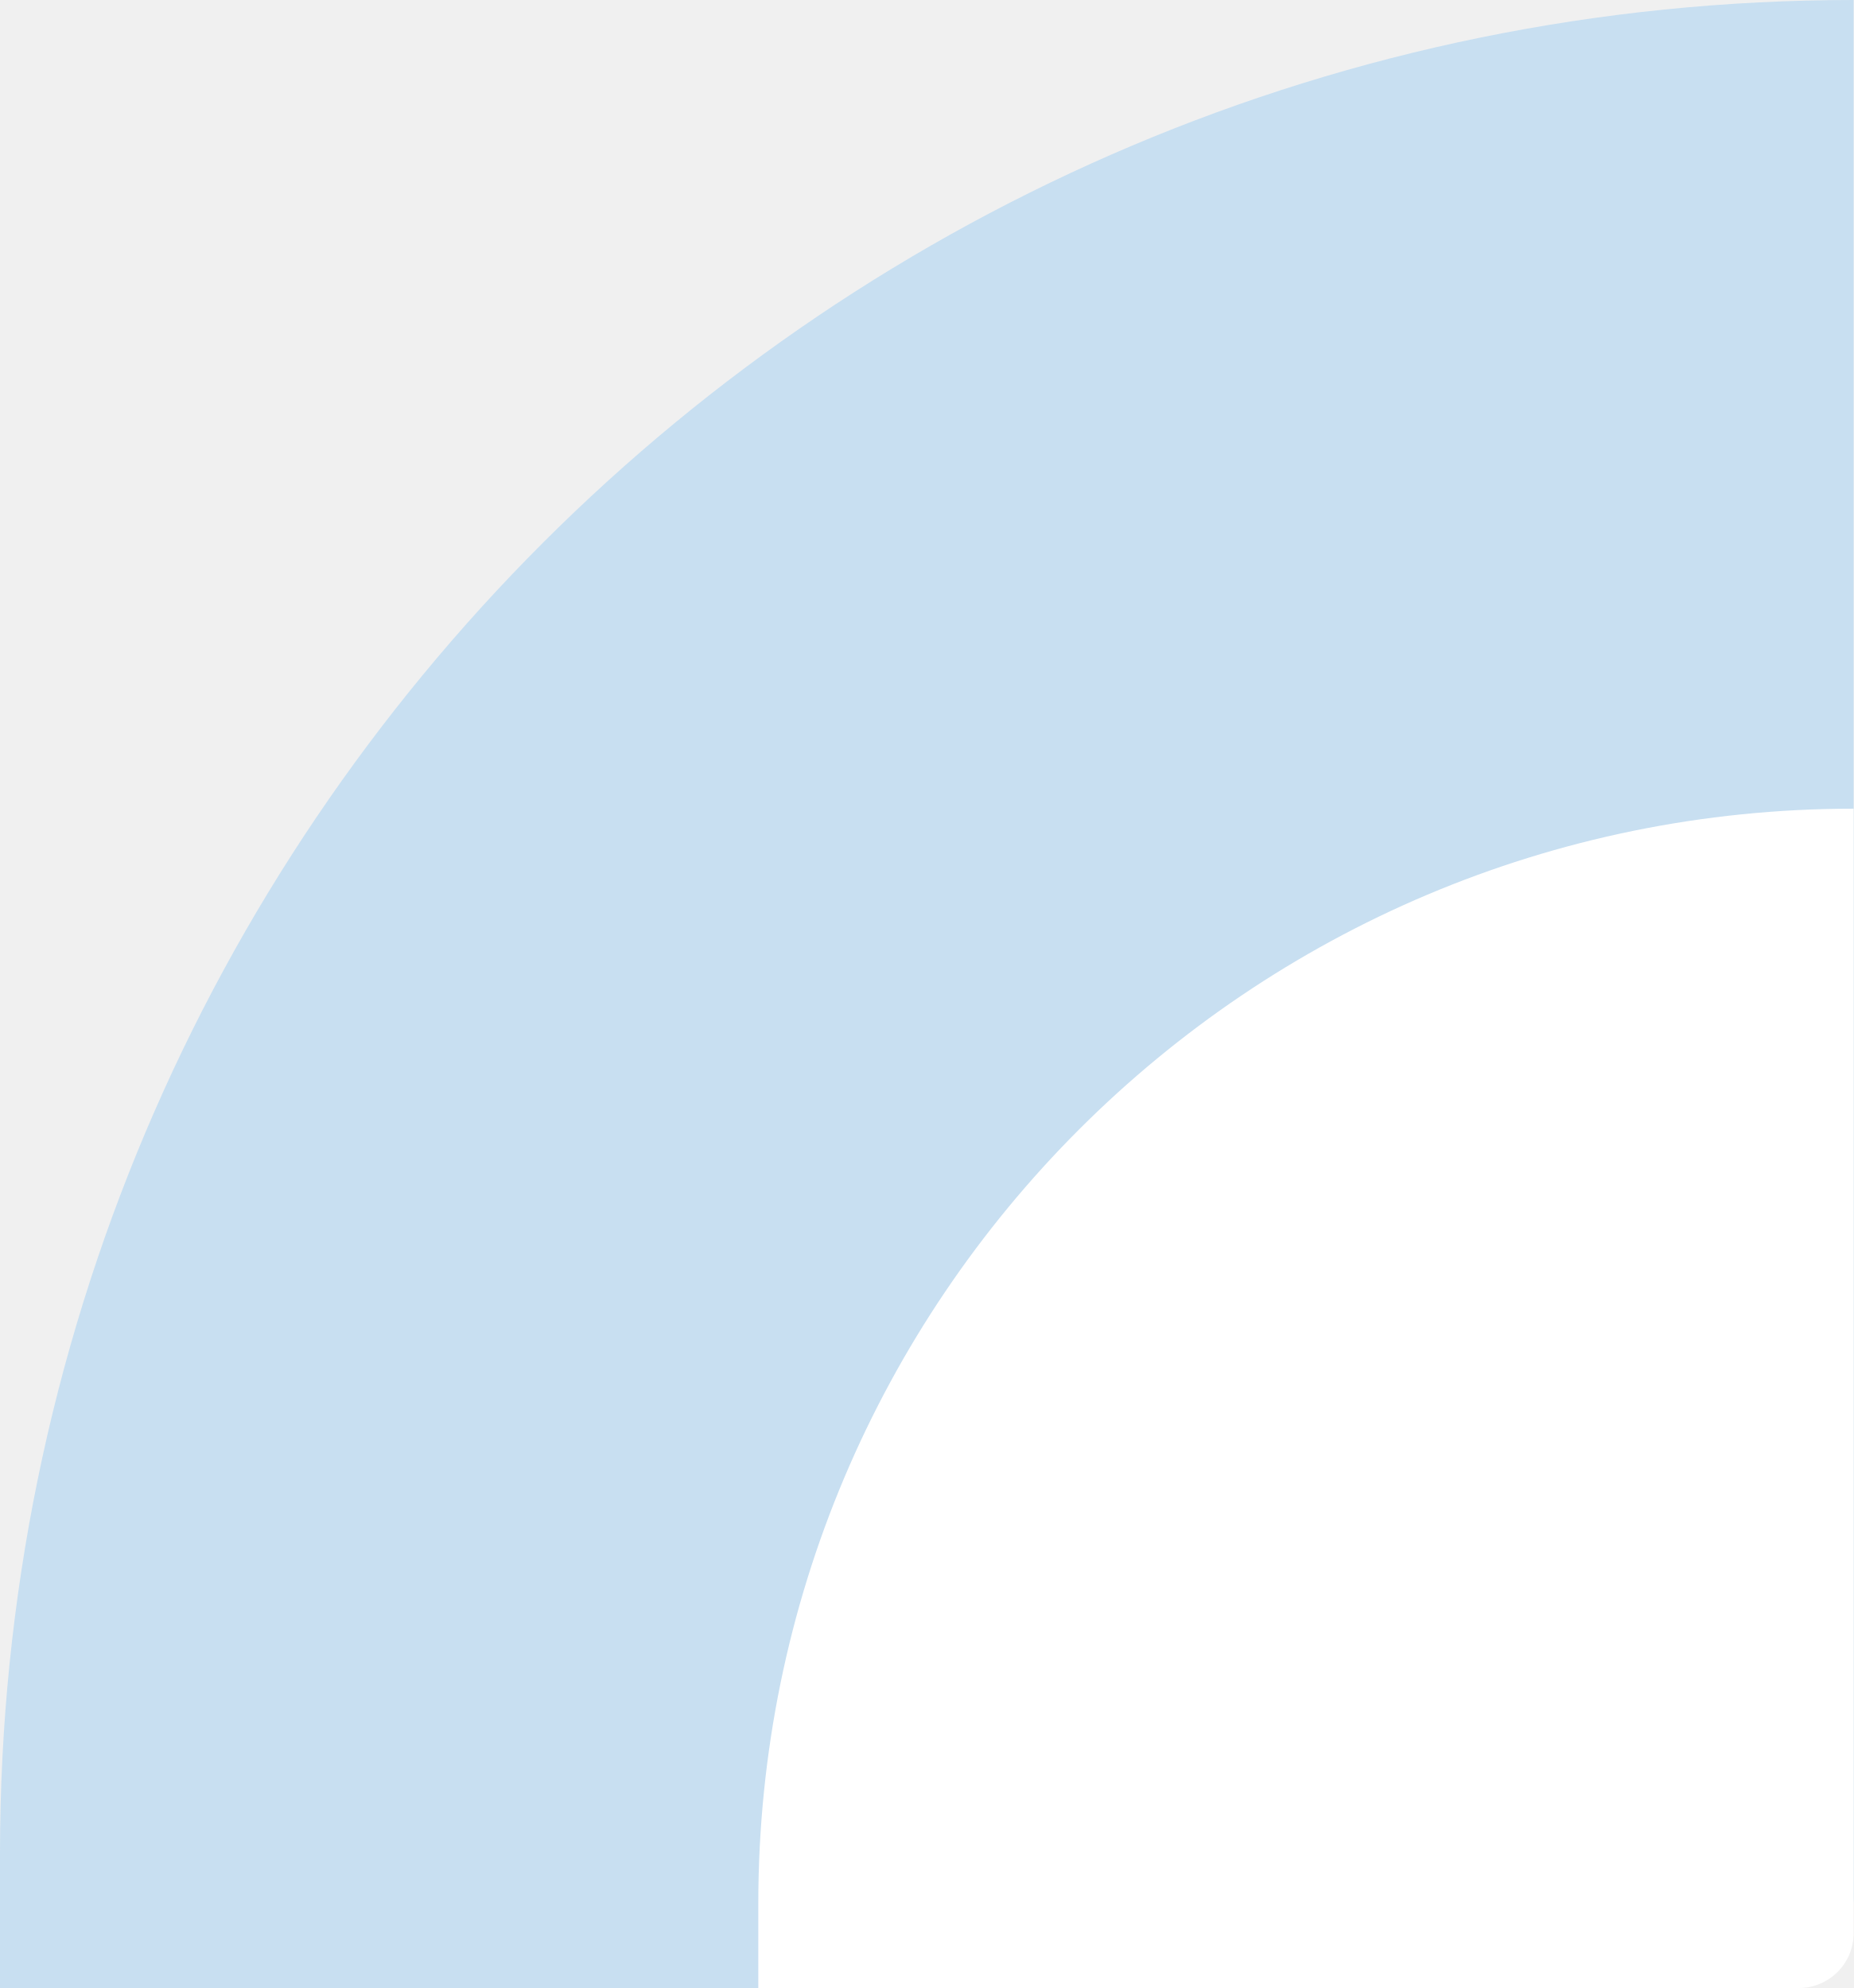
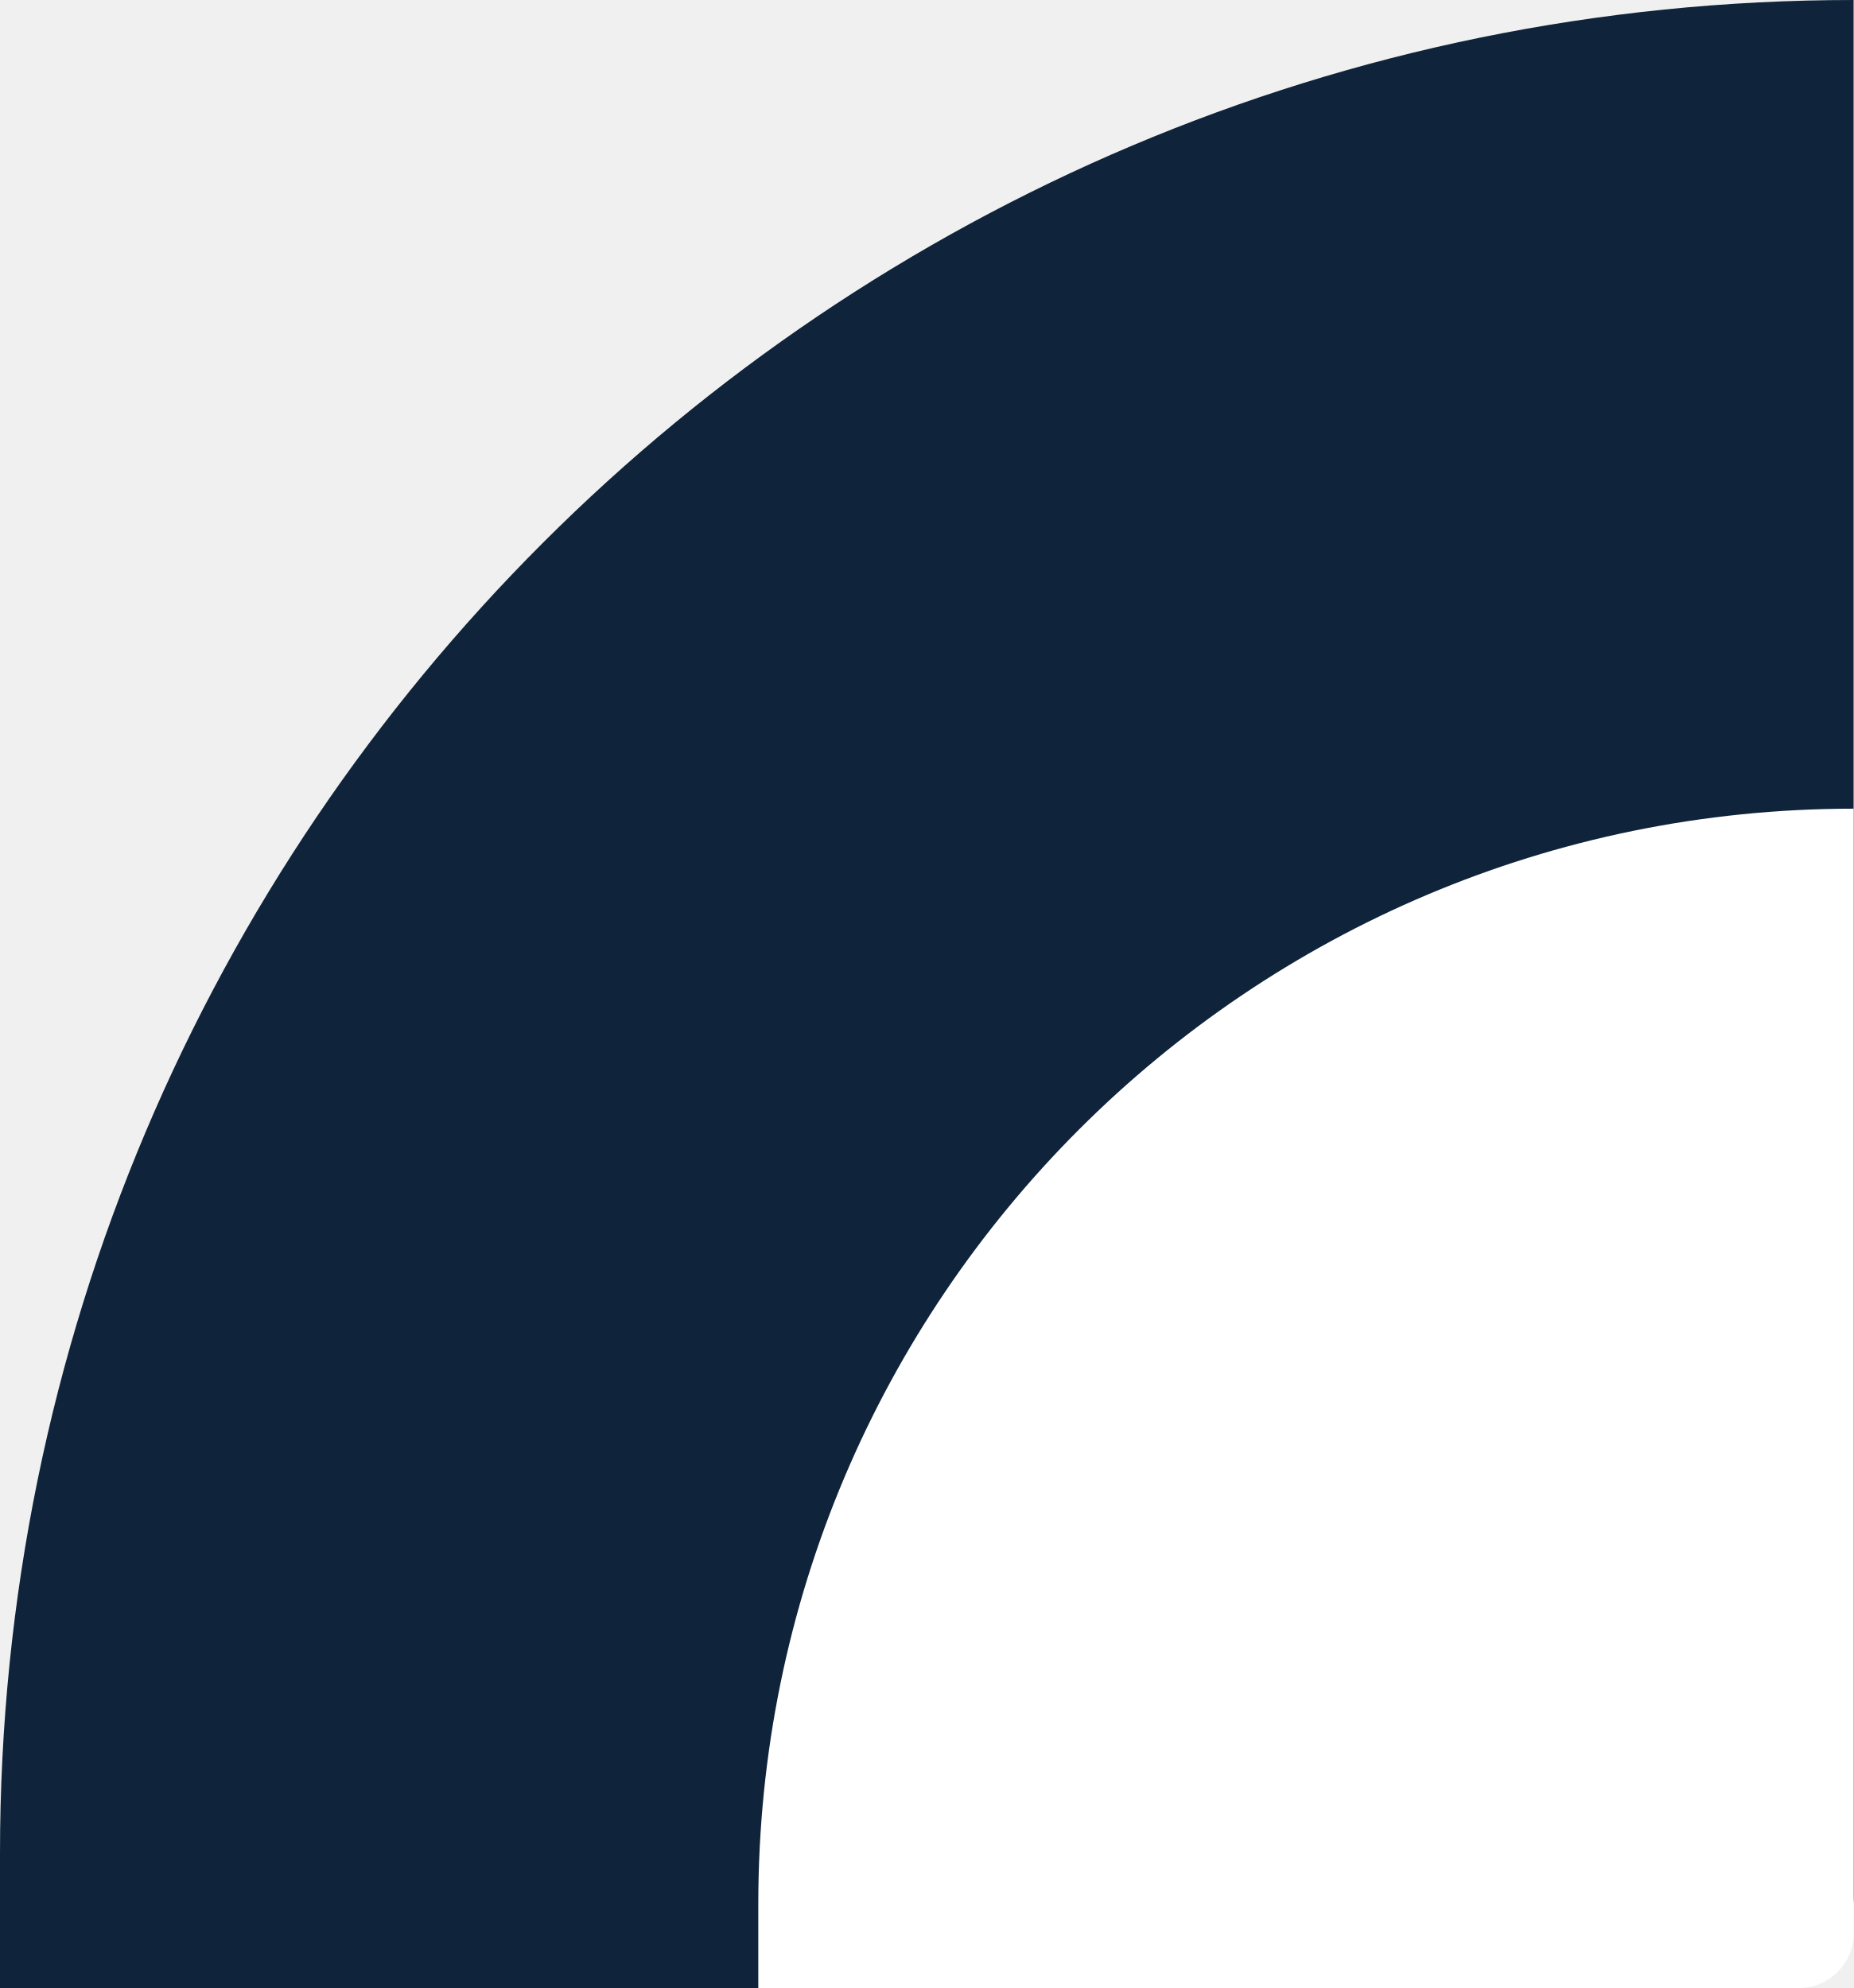
<svg xmlns="http://www.w3.org/2000/svg" width="110" height="118" viewBox="0 0 110 118">
  <defs>
-     <style>.a{fill:#c8dff1;}.b{fill:#fff;}</style>
+     <style>.a{fill:#0F233B;}.b{fill:#fff;}</style>
  </defs>
  <g transform="translate(-723 -697)">
    <path class="a" d="M110,0h0a0,0,0,0,1,0,0V112.5a5.5,5.5,0,0,1-5.5,5.5H0a0,0,0,0,1,0,0v-8A110,110,0,0,1,110,0Z" transform="translate(723 697)" />
    <path class="b" d="M65,0h0a0,0,0,0,1,0,0V66.75A3.25,3.25,0,0,1,61.75,70H0a0,0,0,0,1,0,0V65A65,65,0,0,1,65,0Z" transform="translate(768 745)" />
  </g>
</svg>
